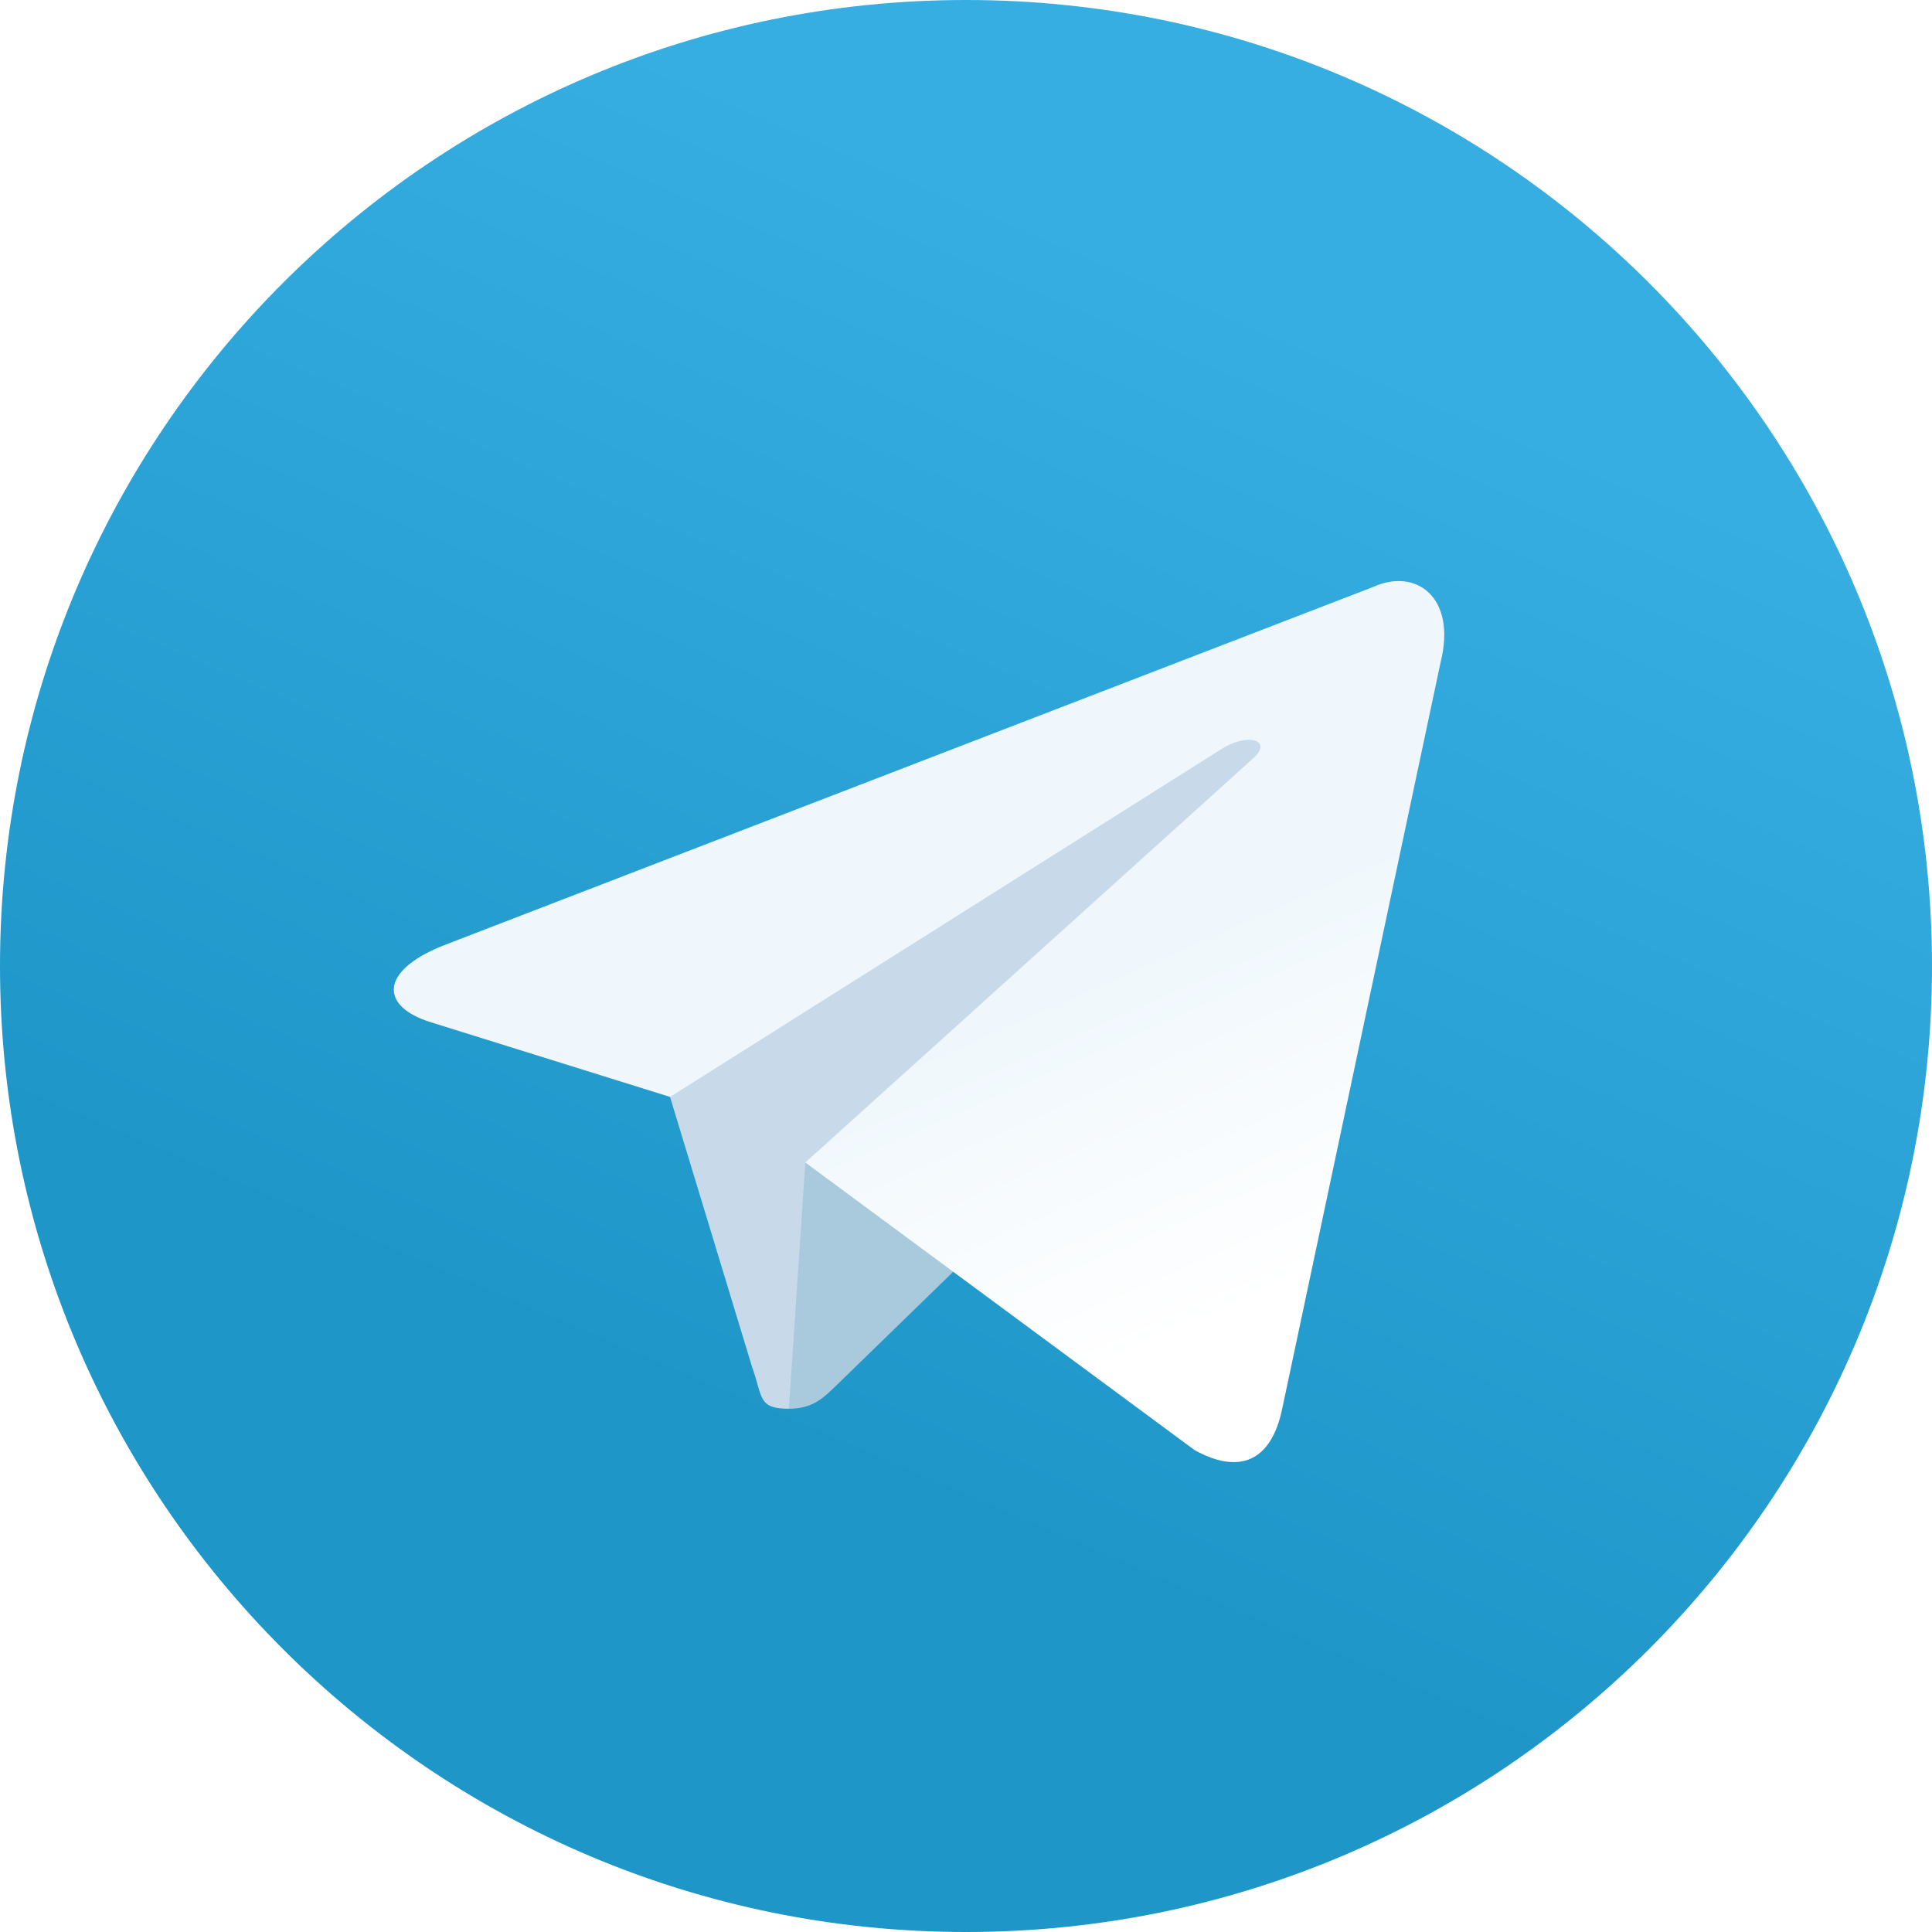
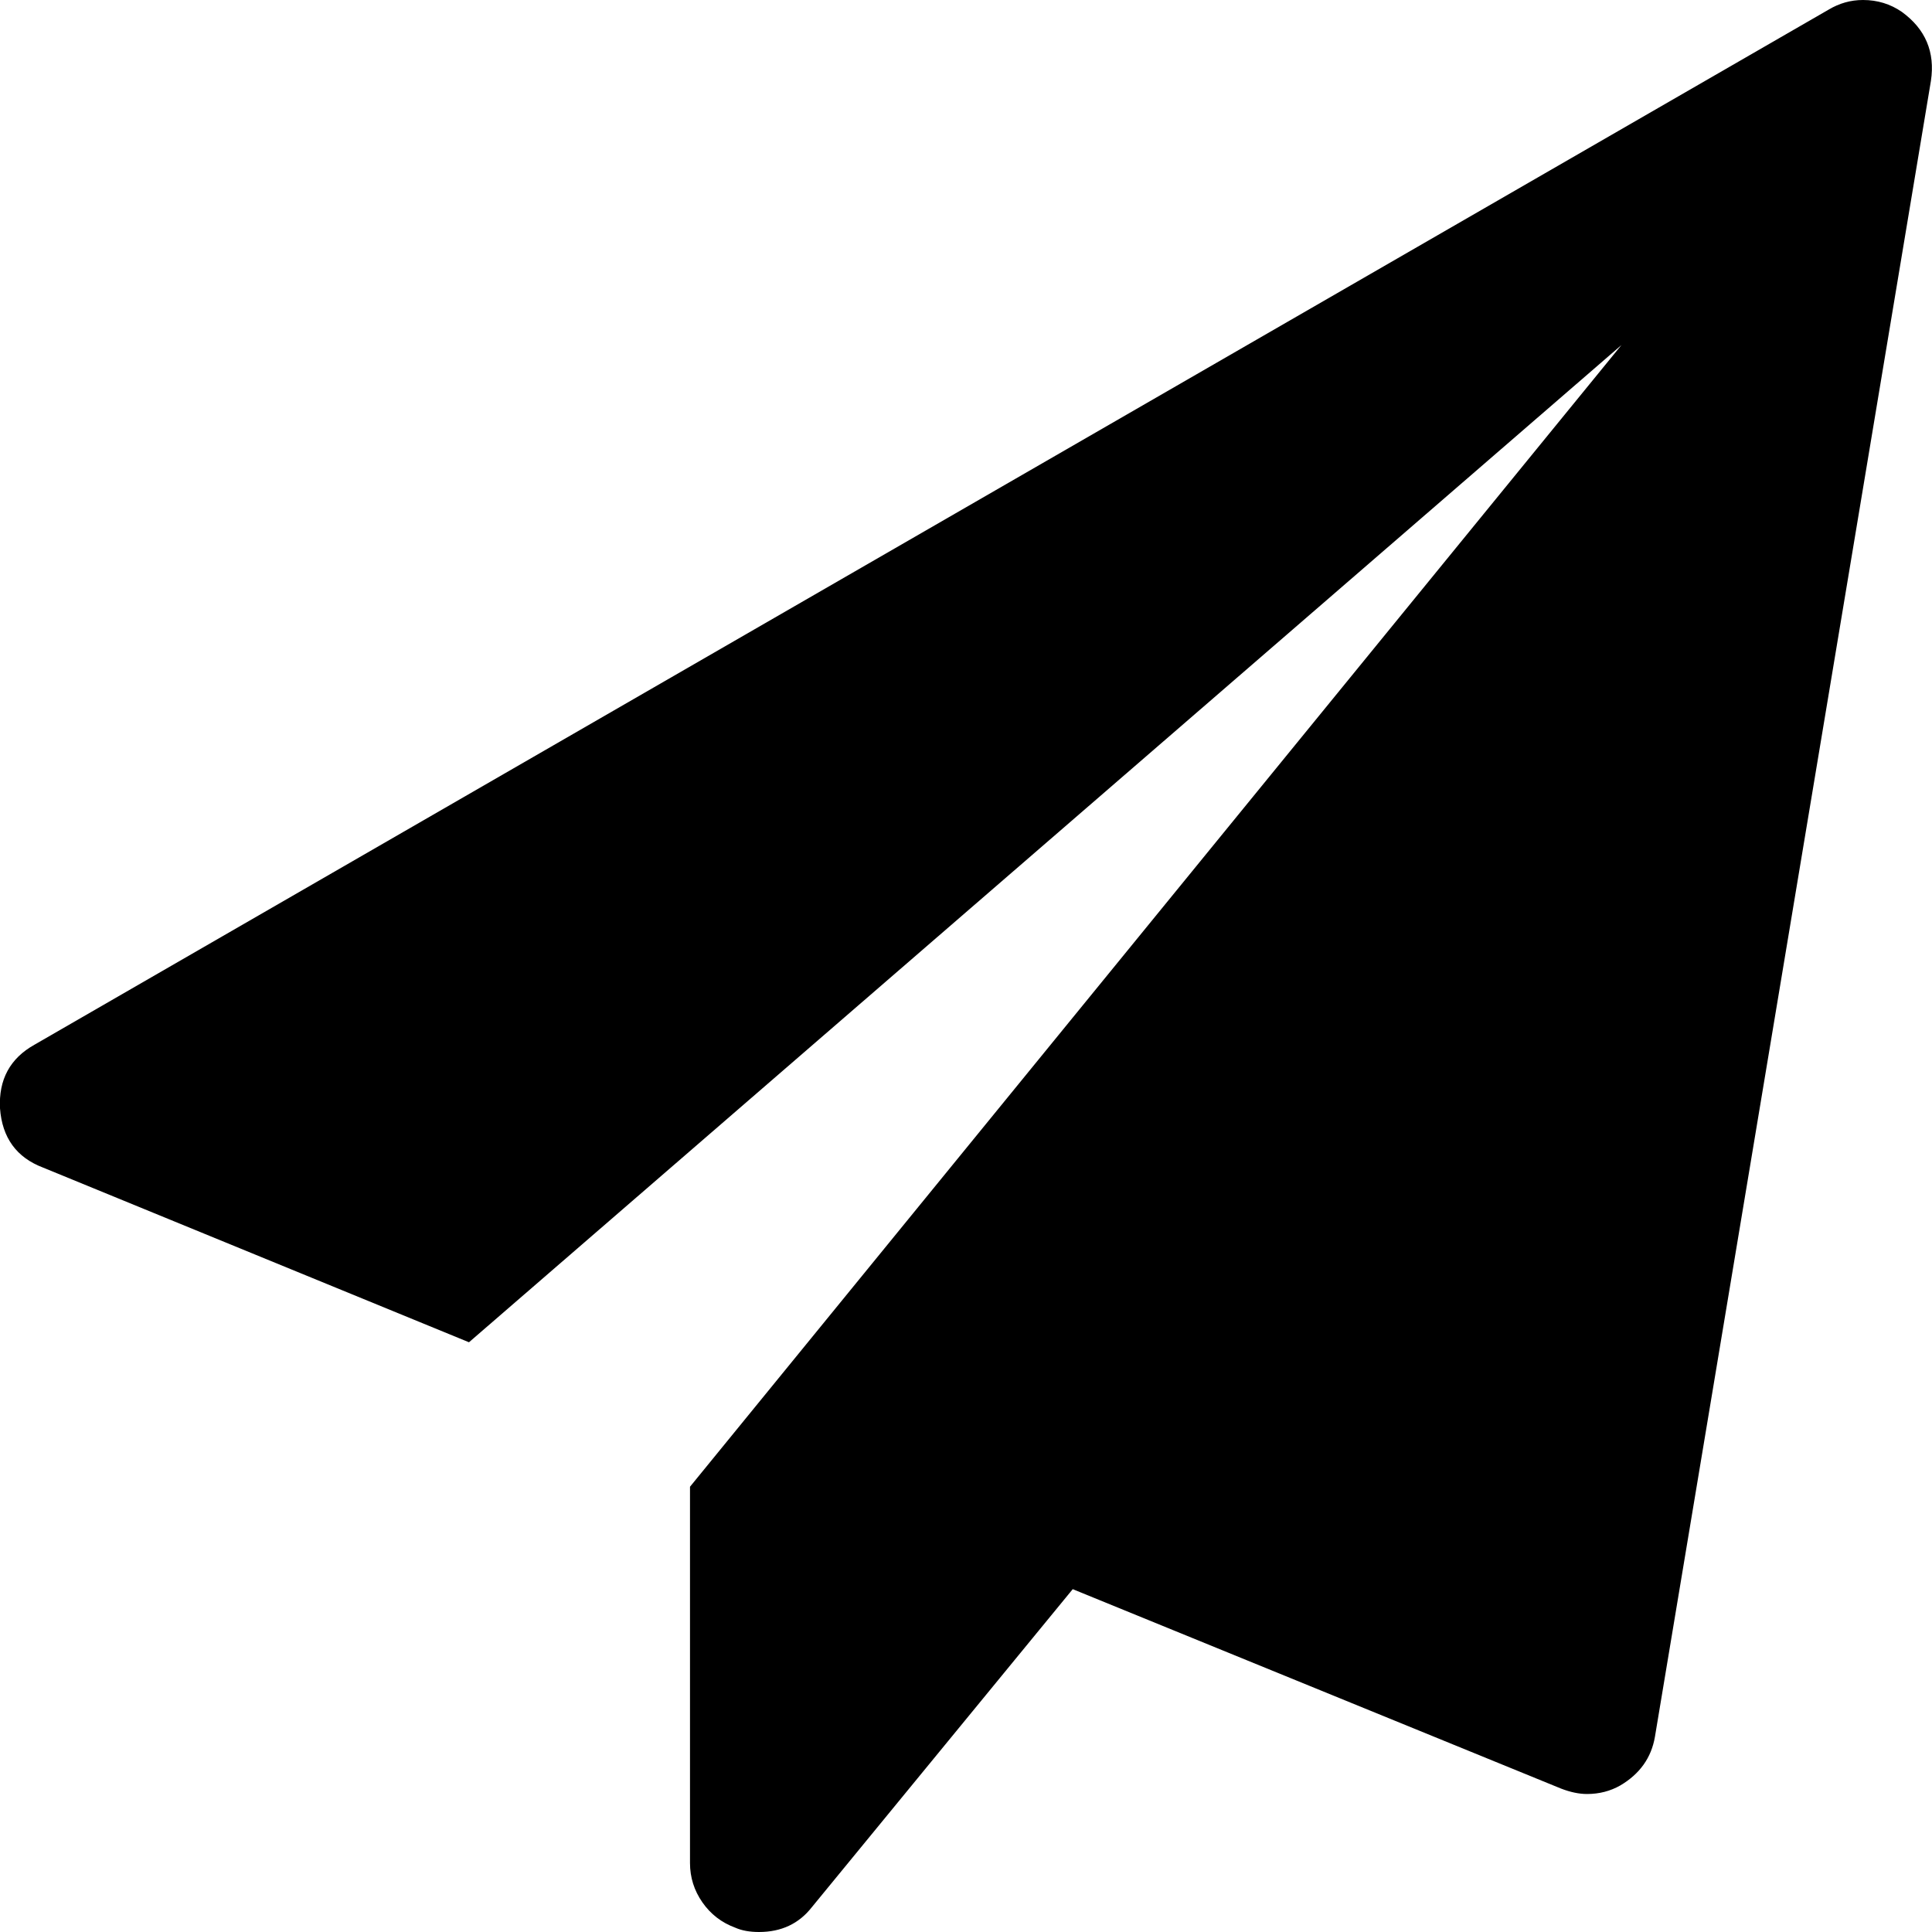
- <svg xmlns="http://www.w3.org/2000/svg" viewBox="0 0 240 240">
-   <defs>
-     <linearGradient id="b" x1="0.667" y1="0.167" x2="0.417" y2="0.75">
-       <stop stop-color="#37aee2" offset="0" />
-       <stop stop-color="#1e96c8" offset="1" />
-     </linearGradient>
-     <linearGradient id="w" x1="0.66" y1="0.437" x2="0.851" y2="0.802">
-       <stop stop-color="#eff7fc" offset="0" />
-       <stop stop-color="#fff" offset="1" />
-     </linearGradient>
-   </defs>
-   <circle cx="120" cy="120" r="120" fill="url(#b)" />
-   <path fill="#c8daea" d="m98 175c-3.888 0-3.227-1.468-4.568-5.17L82 132.206 170 80" />
-   <path fill="#a9c9dd" d="m98 175c3 0 4.325-1.372 6-3l16-15.558-19.958-12.035" />
-   <path fill="url(#w)" d="m100.04 144.41 48.36 35.729c5.519 3.045 9.501 1.468 10.876-5.123l19.685-92.763c2.015-8.08-3.08-11.745-8.359-9.348l-115.59 44.571c-7.89 3.165-7.844 7.567-1.438 9.528l29.663 9.258 68.673-43.325c3.242-1.966 6.217-0.909 3.775 1.258" />
+ <svg xmlns="http://www.w3.org/2000/svg" width="1792" height="1792" viewBox="0 0 1792 1792">
+   <path d="M1764 11q33 24 27 64l-256 1536q-5 29-32 45-14 8-31 8-11 0-24-5l-453-185-242 295q-18 23-49 23-13 0-22-4-19-7-30.5-23.5t-11.5-36.5v-349l864-1059-1069 925-395-162q-37-14-40-55-2-40 32-59l1664-960q15-9 32-9 20 0 36 11z" />
</svg>
